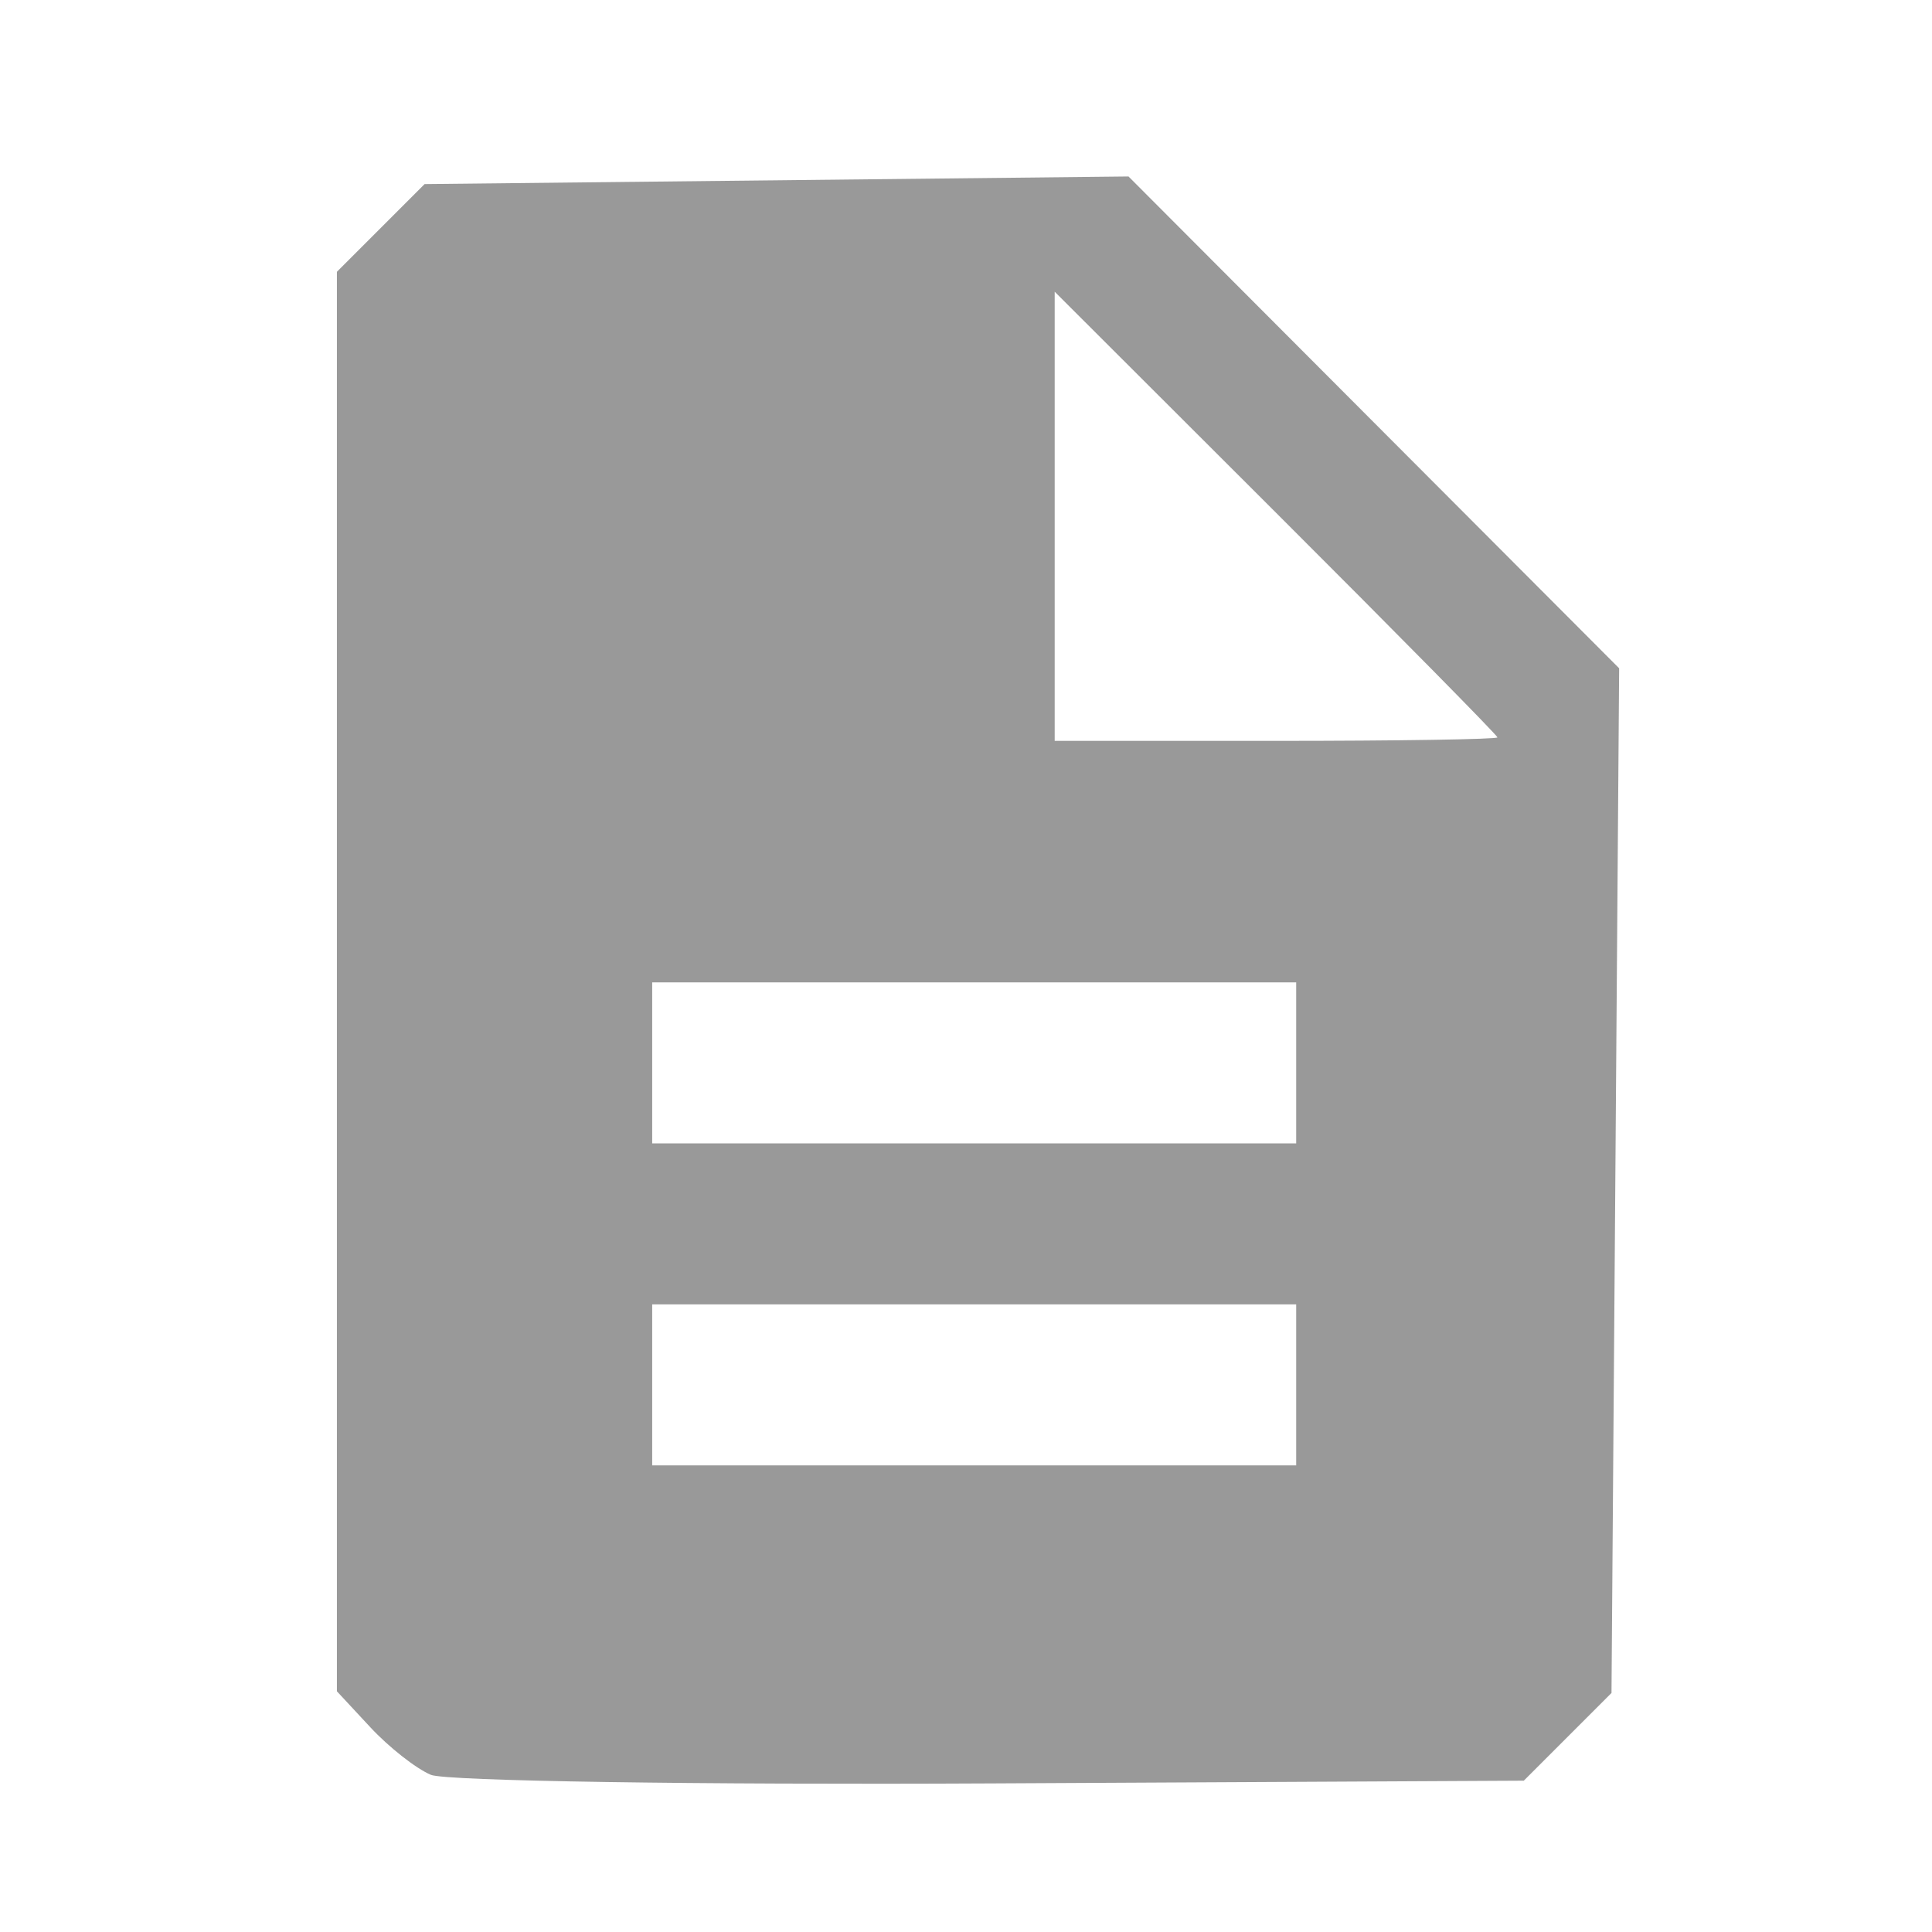
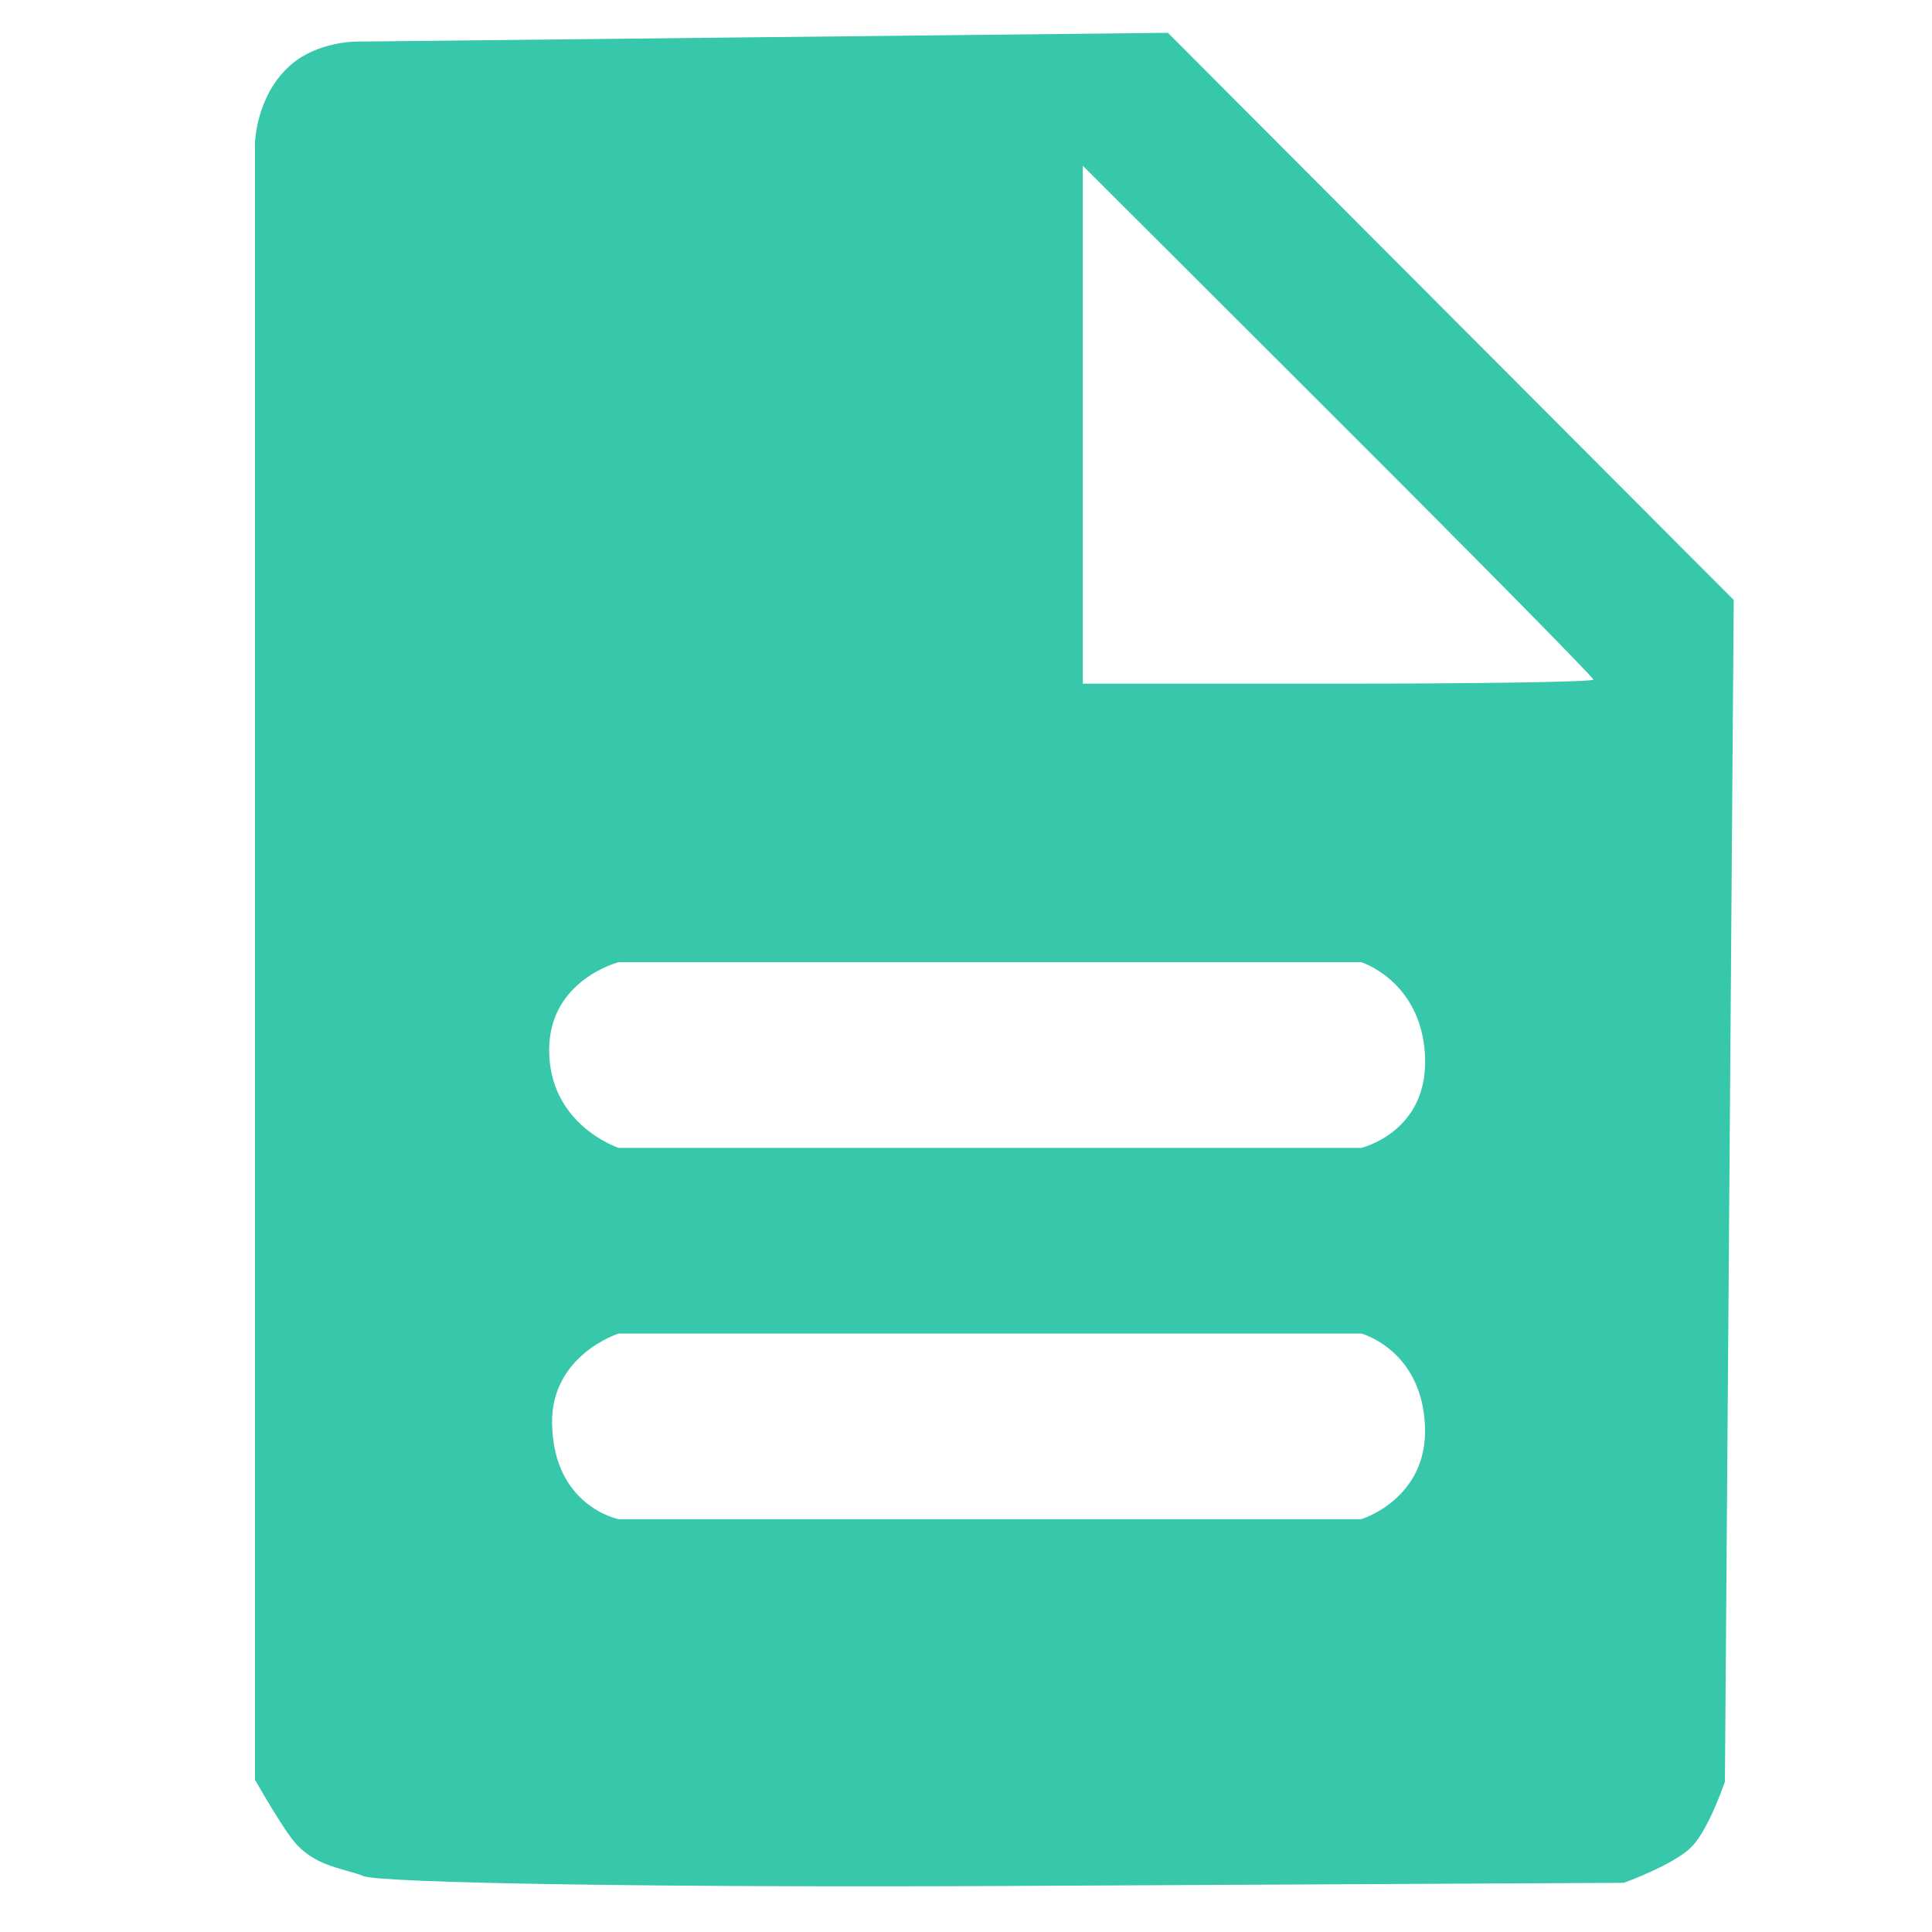
<svg xmlns="http://www.w3.org/2000/svg" version="1.1" id="svg2" width="192" height="192" viewBox="0 0 192 192">
  <defs id="defs6" />
-   <path style="fill:#999999;stroke-width:1.333" d="m 42.814,176.378 c -1.467,-0.619 -4.167,-2.74 -6,-4.712 l -3.333,-3.587 V 97.545 27.012 l 4.357,-4.359 4.357,-4.359 34.977,-0.378 34.977,-0.378 24.38,24.438 24.38,24.438 -0.38,50.916 -0.38,50.916 -4.358,4.358 -4.358,4.358 -52.976,0.272 c -29.137,0.149 -54.176,-0.235 -55.642,-0.854 z m 86,-38.751 v -8 h -32 -32 v 8 8 h 32 32 z m 0,-32 v -8 h -32 -32 v 8 8 h 32 32 z m 20,-32.348 c 0,-0.192 -9.9,-10.235 -22,-22.318 l -22,-21.97 V 51.309 73.627 h 22 c 12.1,0 22,-0.157 22,-0.348 z" id="path817" />
+   <path style="fill:#37c8ab;stroke-width:1.538" d="m 36.108,186.44 c -1.691,-0.714 -4.517,-0.859 -6.632,-3.133 -1.281,-1.379 -4.132,-6.437 -4.132,-6.437 V 95.528 14.187 c 0,0 0.098,-4.799 3.622,-7.795 2.682,-2.281 6.427,-2.258 6.427,-2.258 L 75.729,3.697 116.065,3.261 l 28.116,28.182 28.116,28.182 -0.438,58.718 -0.438,58.718 c 0,0 -1.603,4.739 -3.3,6.464 -1.787,1.817 -6.751,3.587 -6.751,3.587 l -61.093,0.313 c -33.601,0.172 -62.477,-0.271 -64.168,-0.985 z M 141.614,141.751 c -0.307,-7.623 -6.328,-9.226 -6.328,-9.226 H 98.382 61.479 c 0,0 -6.723,2.126 -6.616,8.938 0.13,8.257 6.616,9.513 6.616,9.513 h 36.903 36.903 c 0,0 6.618,-2.01 6.328,-9.226 z m 0,-36.903 c -0.402,-7.362 -6.328,-9.226 -6.328,-9.226 H 98.382 61.479 c 0,0 -6.854,1.736 -6.903,8.651 -0.053,7.527 6.903,9.801 6.903,9.801 h 36.903 36.903 c 0,0 6.746,-1.581 6.328,-9.226 z m 16.737,-37.305 c 0,-0.221 -11.417,-11.803 -25.371,-25.738 l -25.371,-25.336 v 25.738 25.738 h 25.371 c 13.954,0 25.371,-0.181 25.371,-0.402 z" id="path817" />
</svg>
